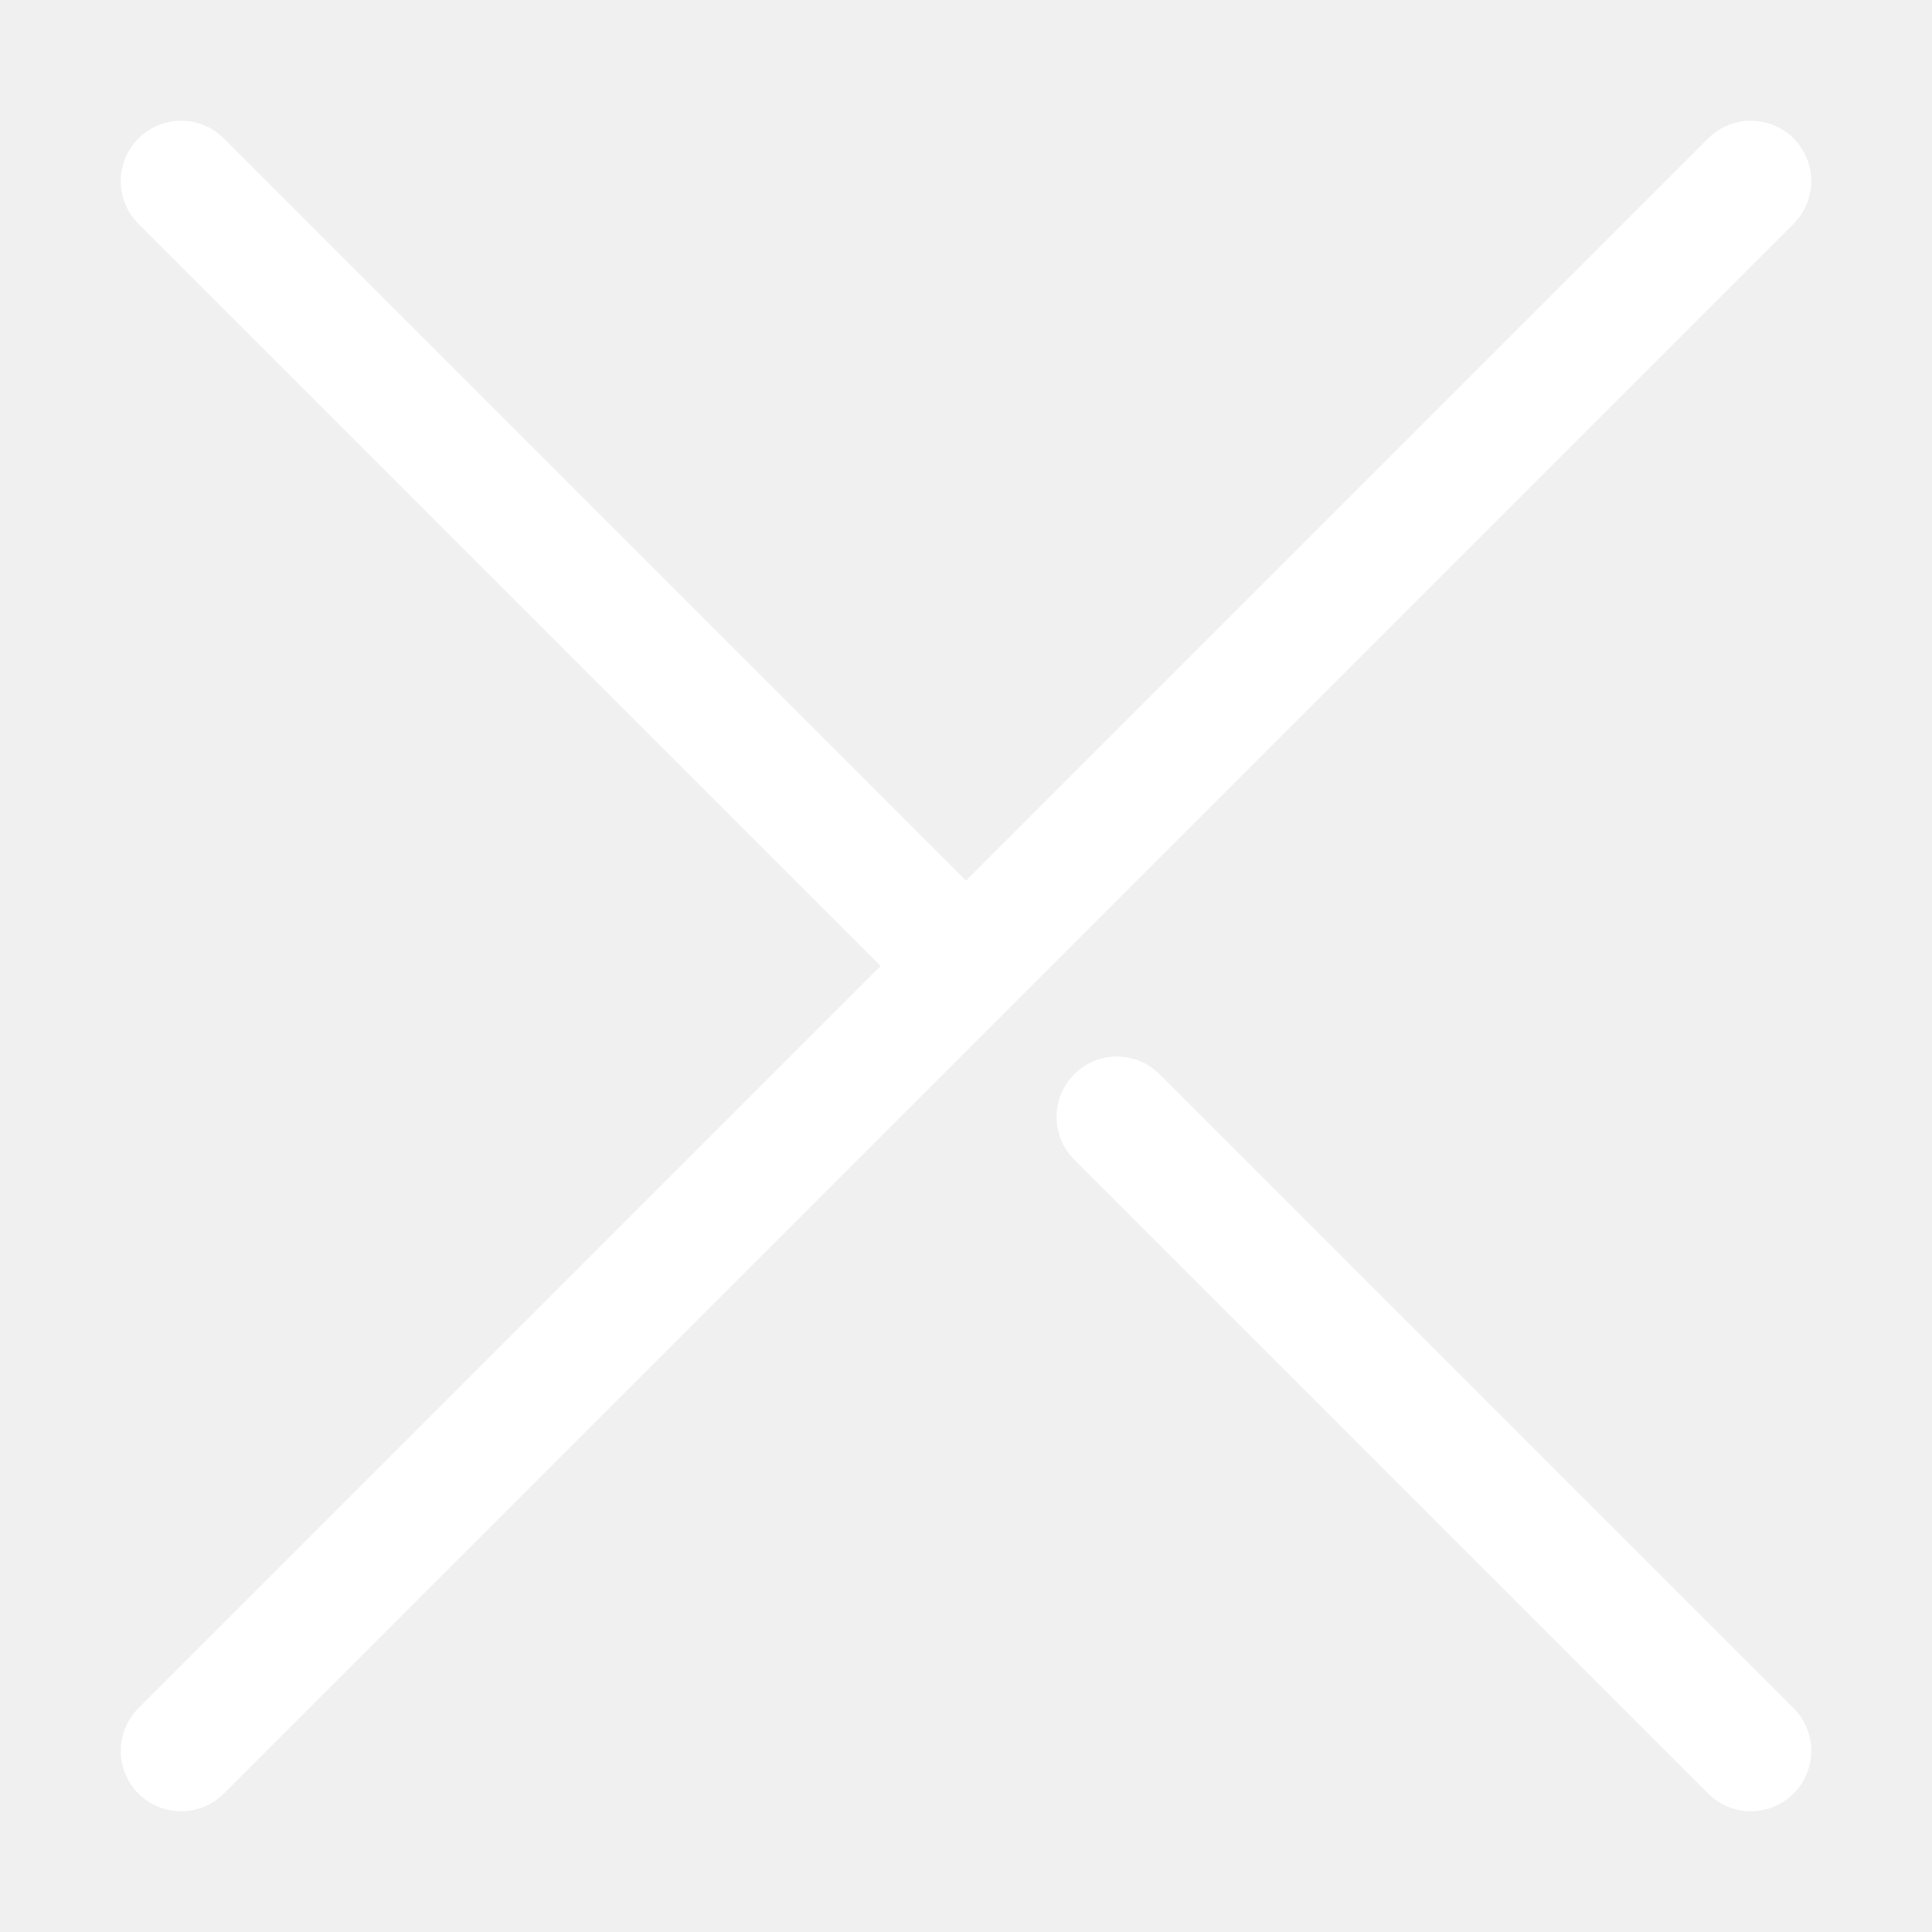
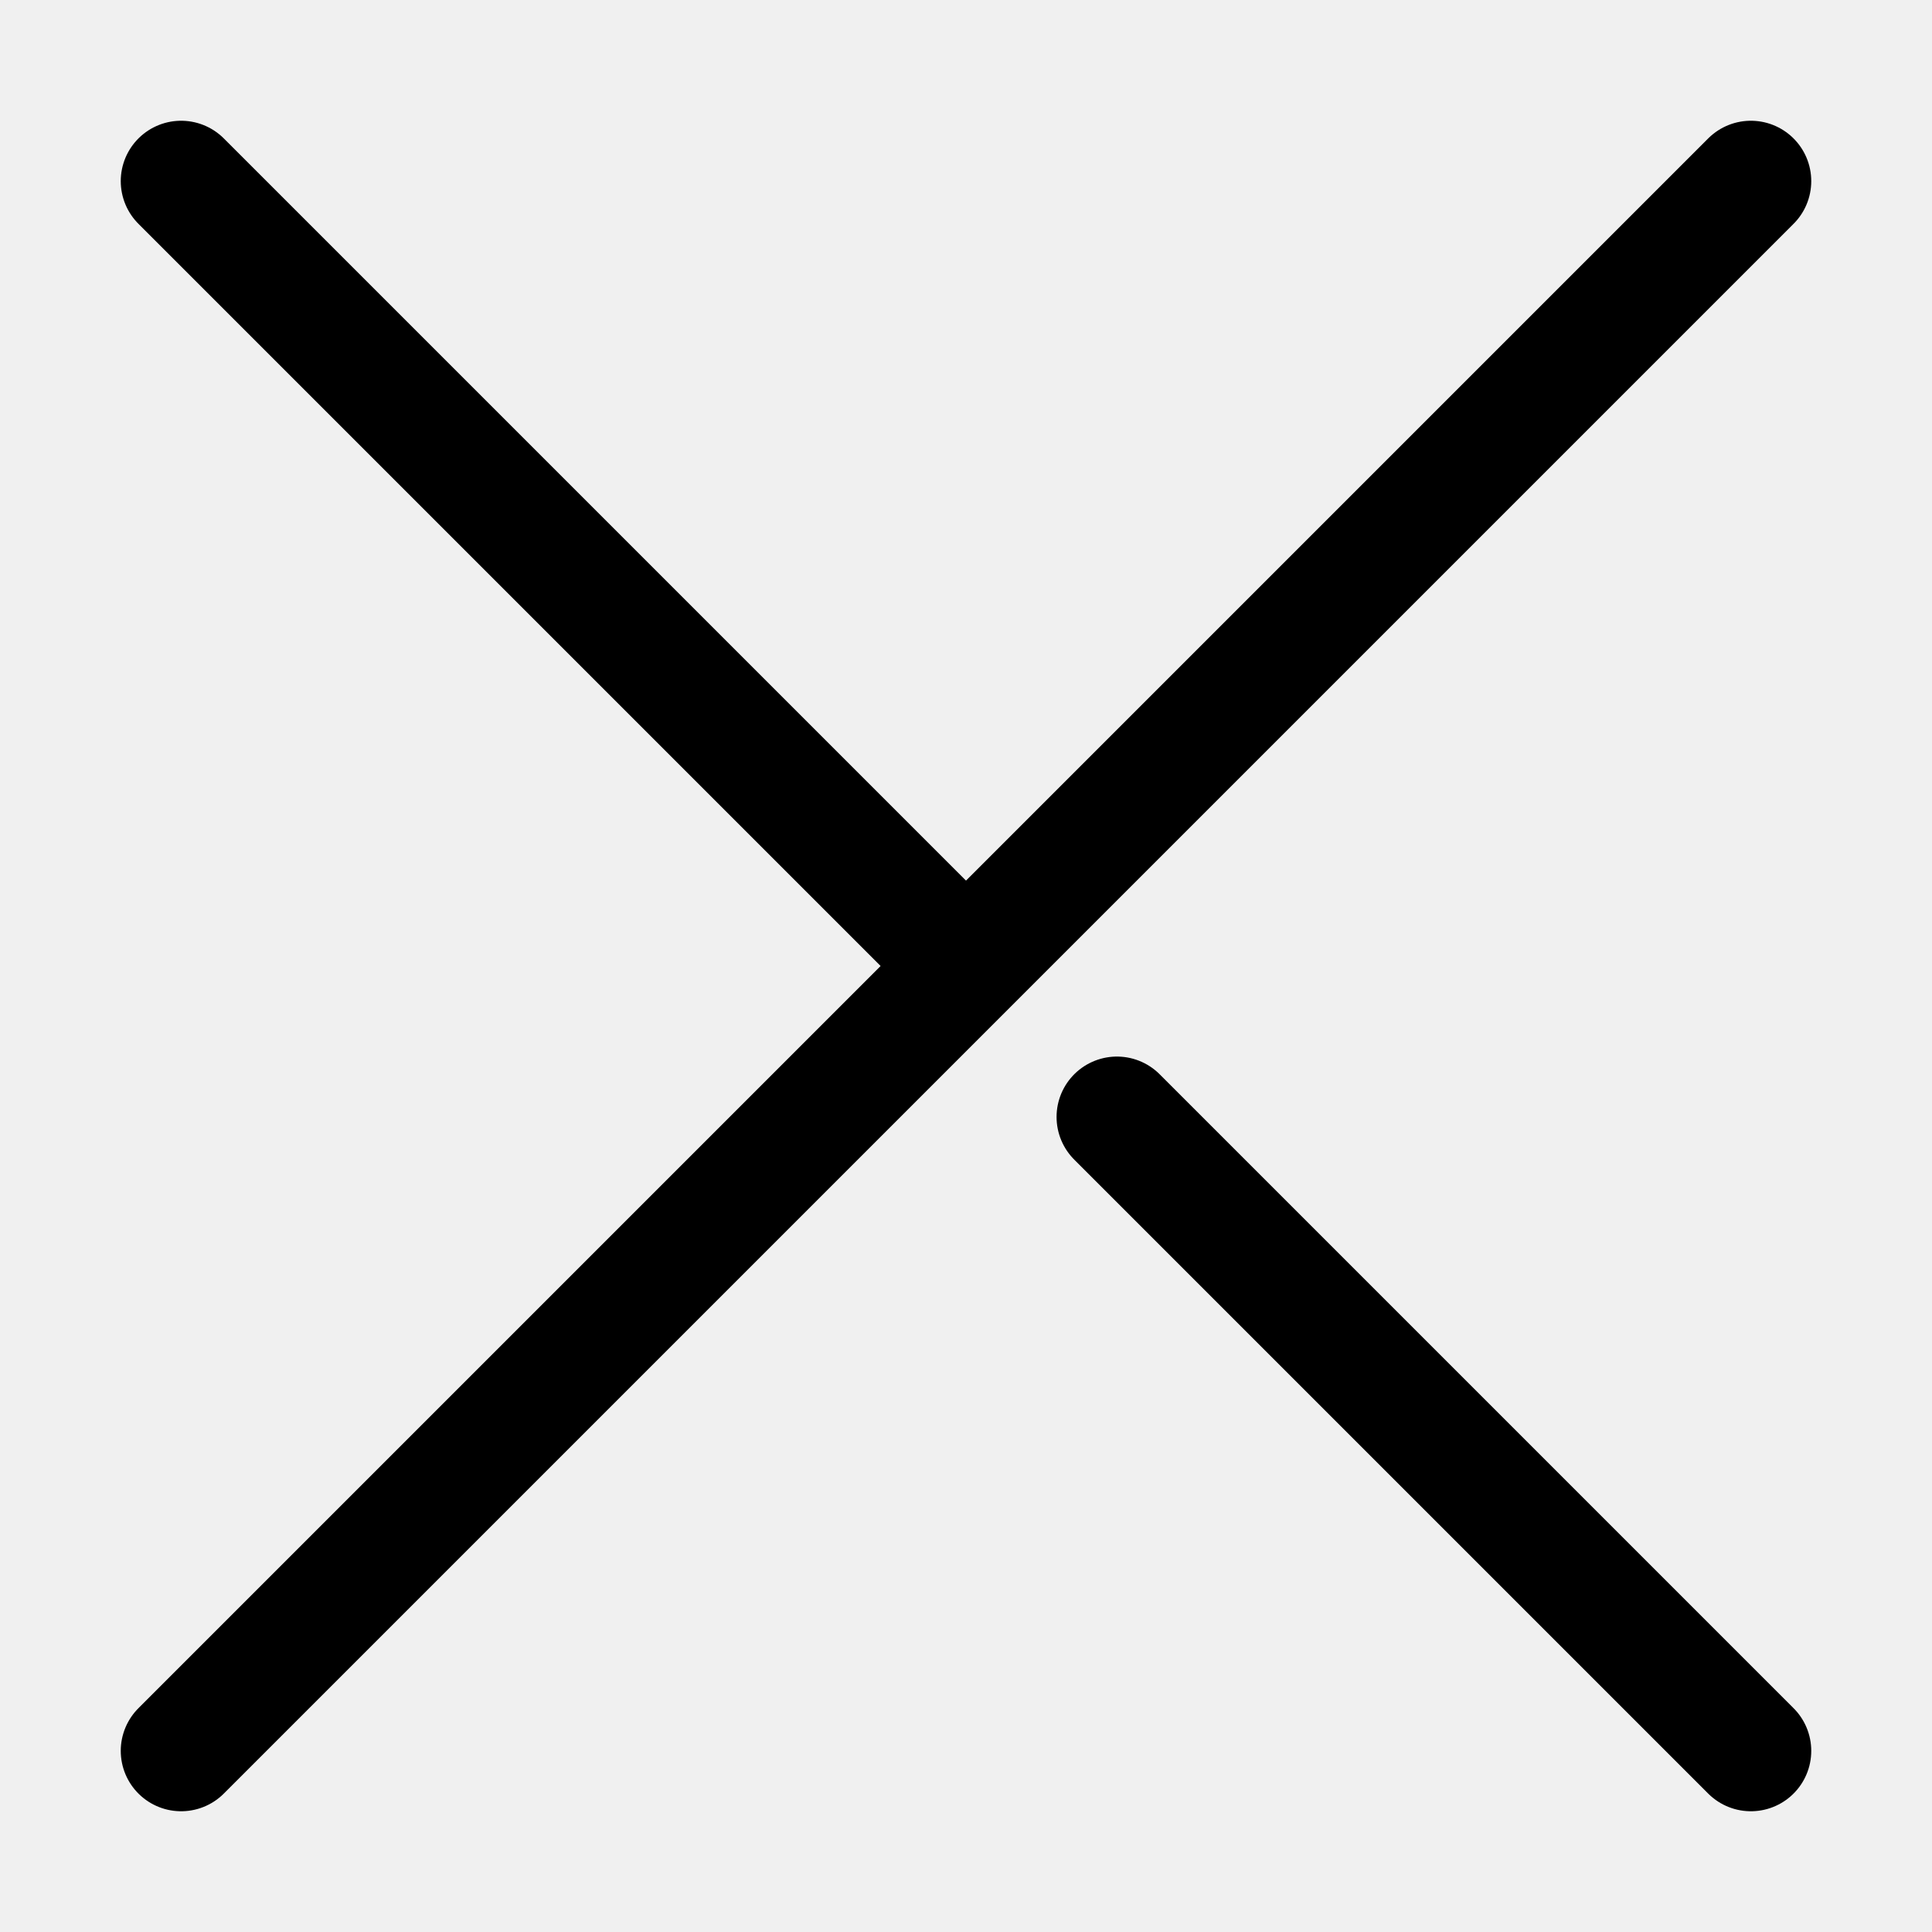
<svg xmlns="http://www.w3.org/2000/svg" width="24" height="24" viewBox="0 0 24 24" fill="none">
-   <path d="M2.25 2.25L12.466 12.466L12.375 12.375M21.75 21.75L13.875 13.875" stroke="white" stroke-width="1.5" stroke-linecap="round" />
-   <path d="M21.75 2.25L2.25 21.75" stroke="white" stroke-width="1.5" stroke-linecap="round" />
+   <path d="M2.25 2.25L12.466 12.466L12.375 12.375M21.75 21.75L13.875 13.875" stroke="currentColor" stroke-width="1.5" stroke-linecap="round" />
+   <path d="M21.75 2.25L2.25 21.75" stroke="currentColor" stroke-width="1.5" stroke-linecap="round" />
</svg>
